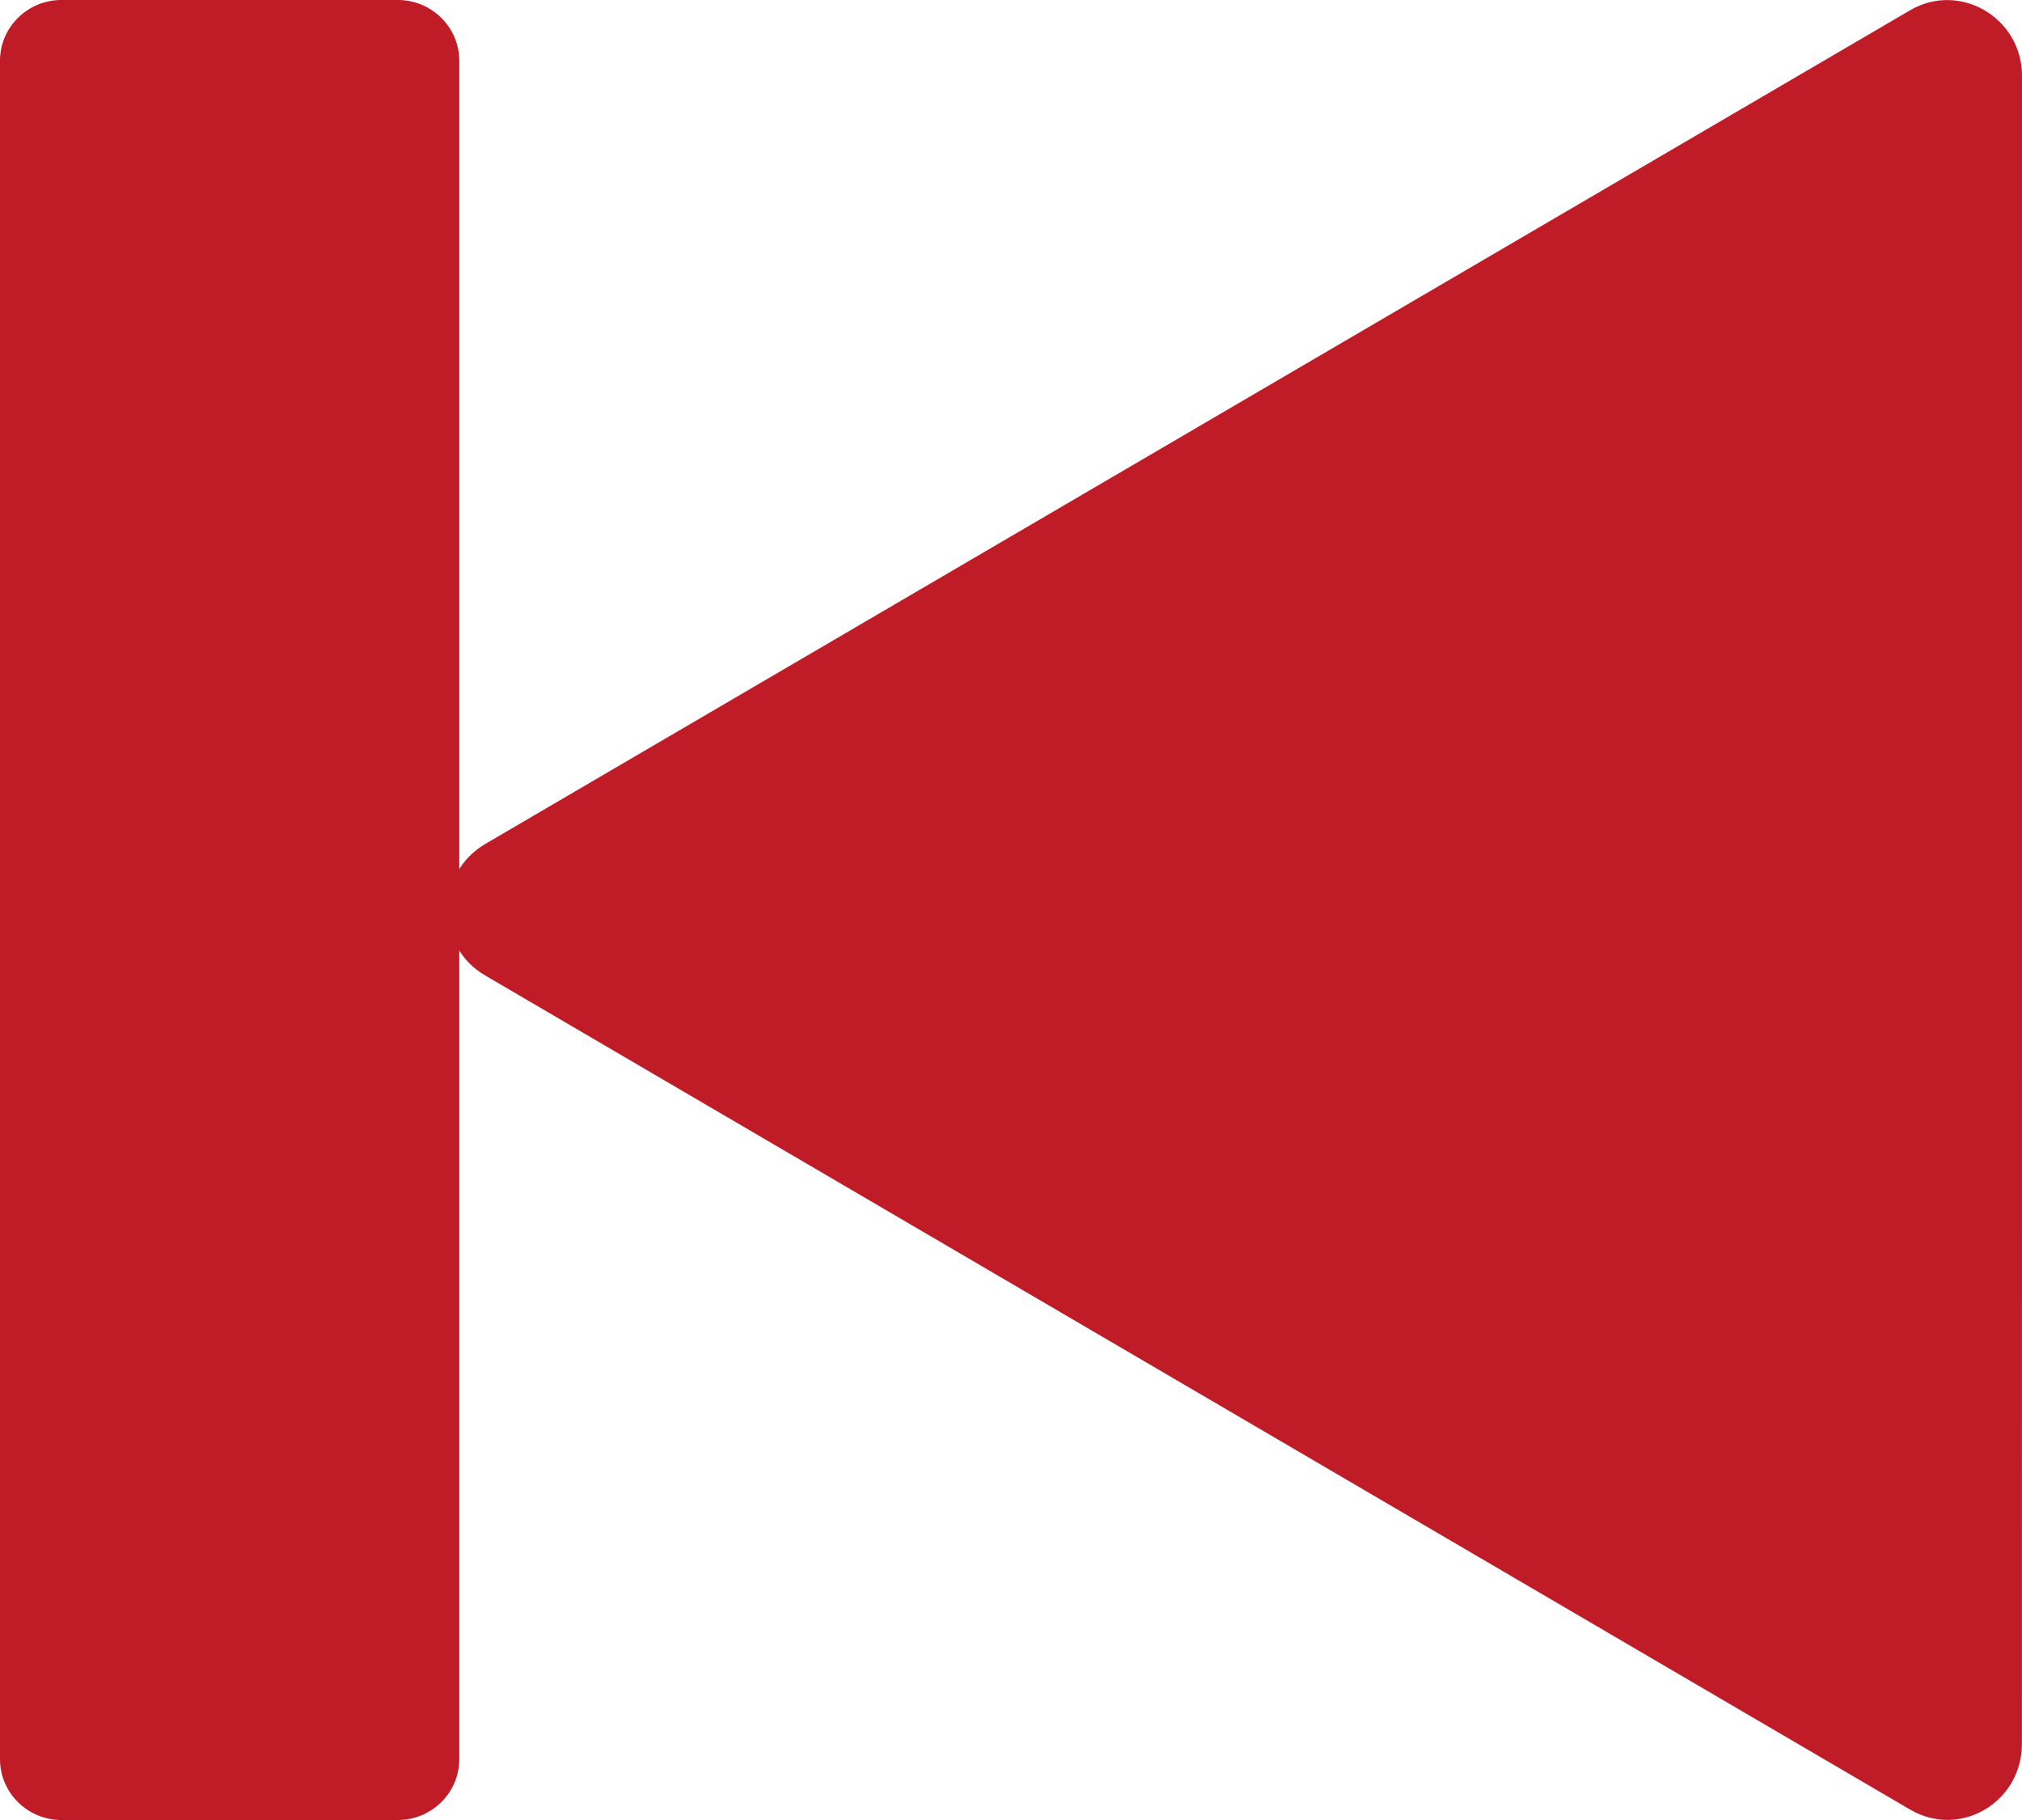
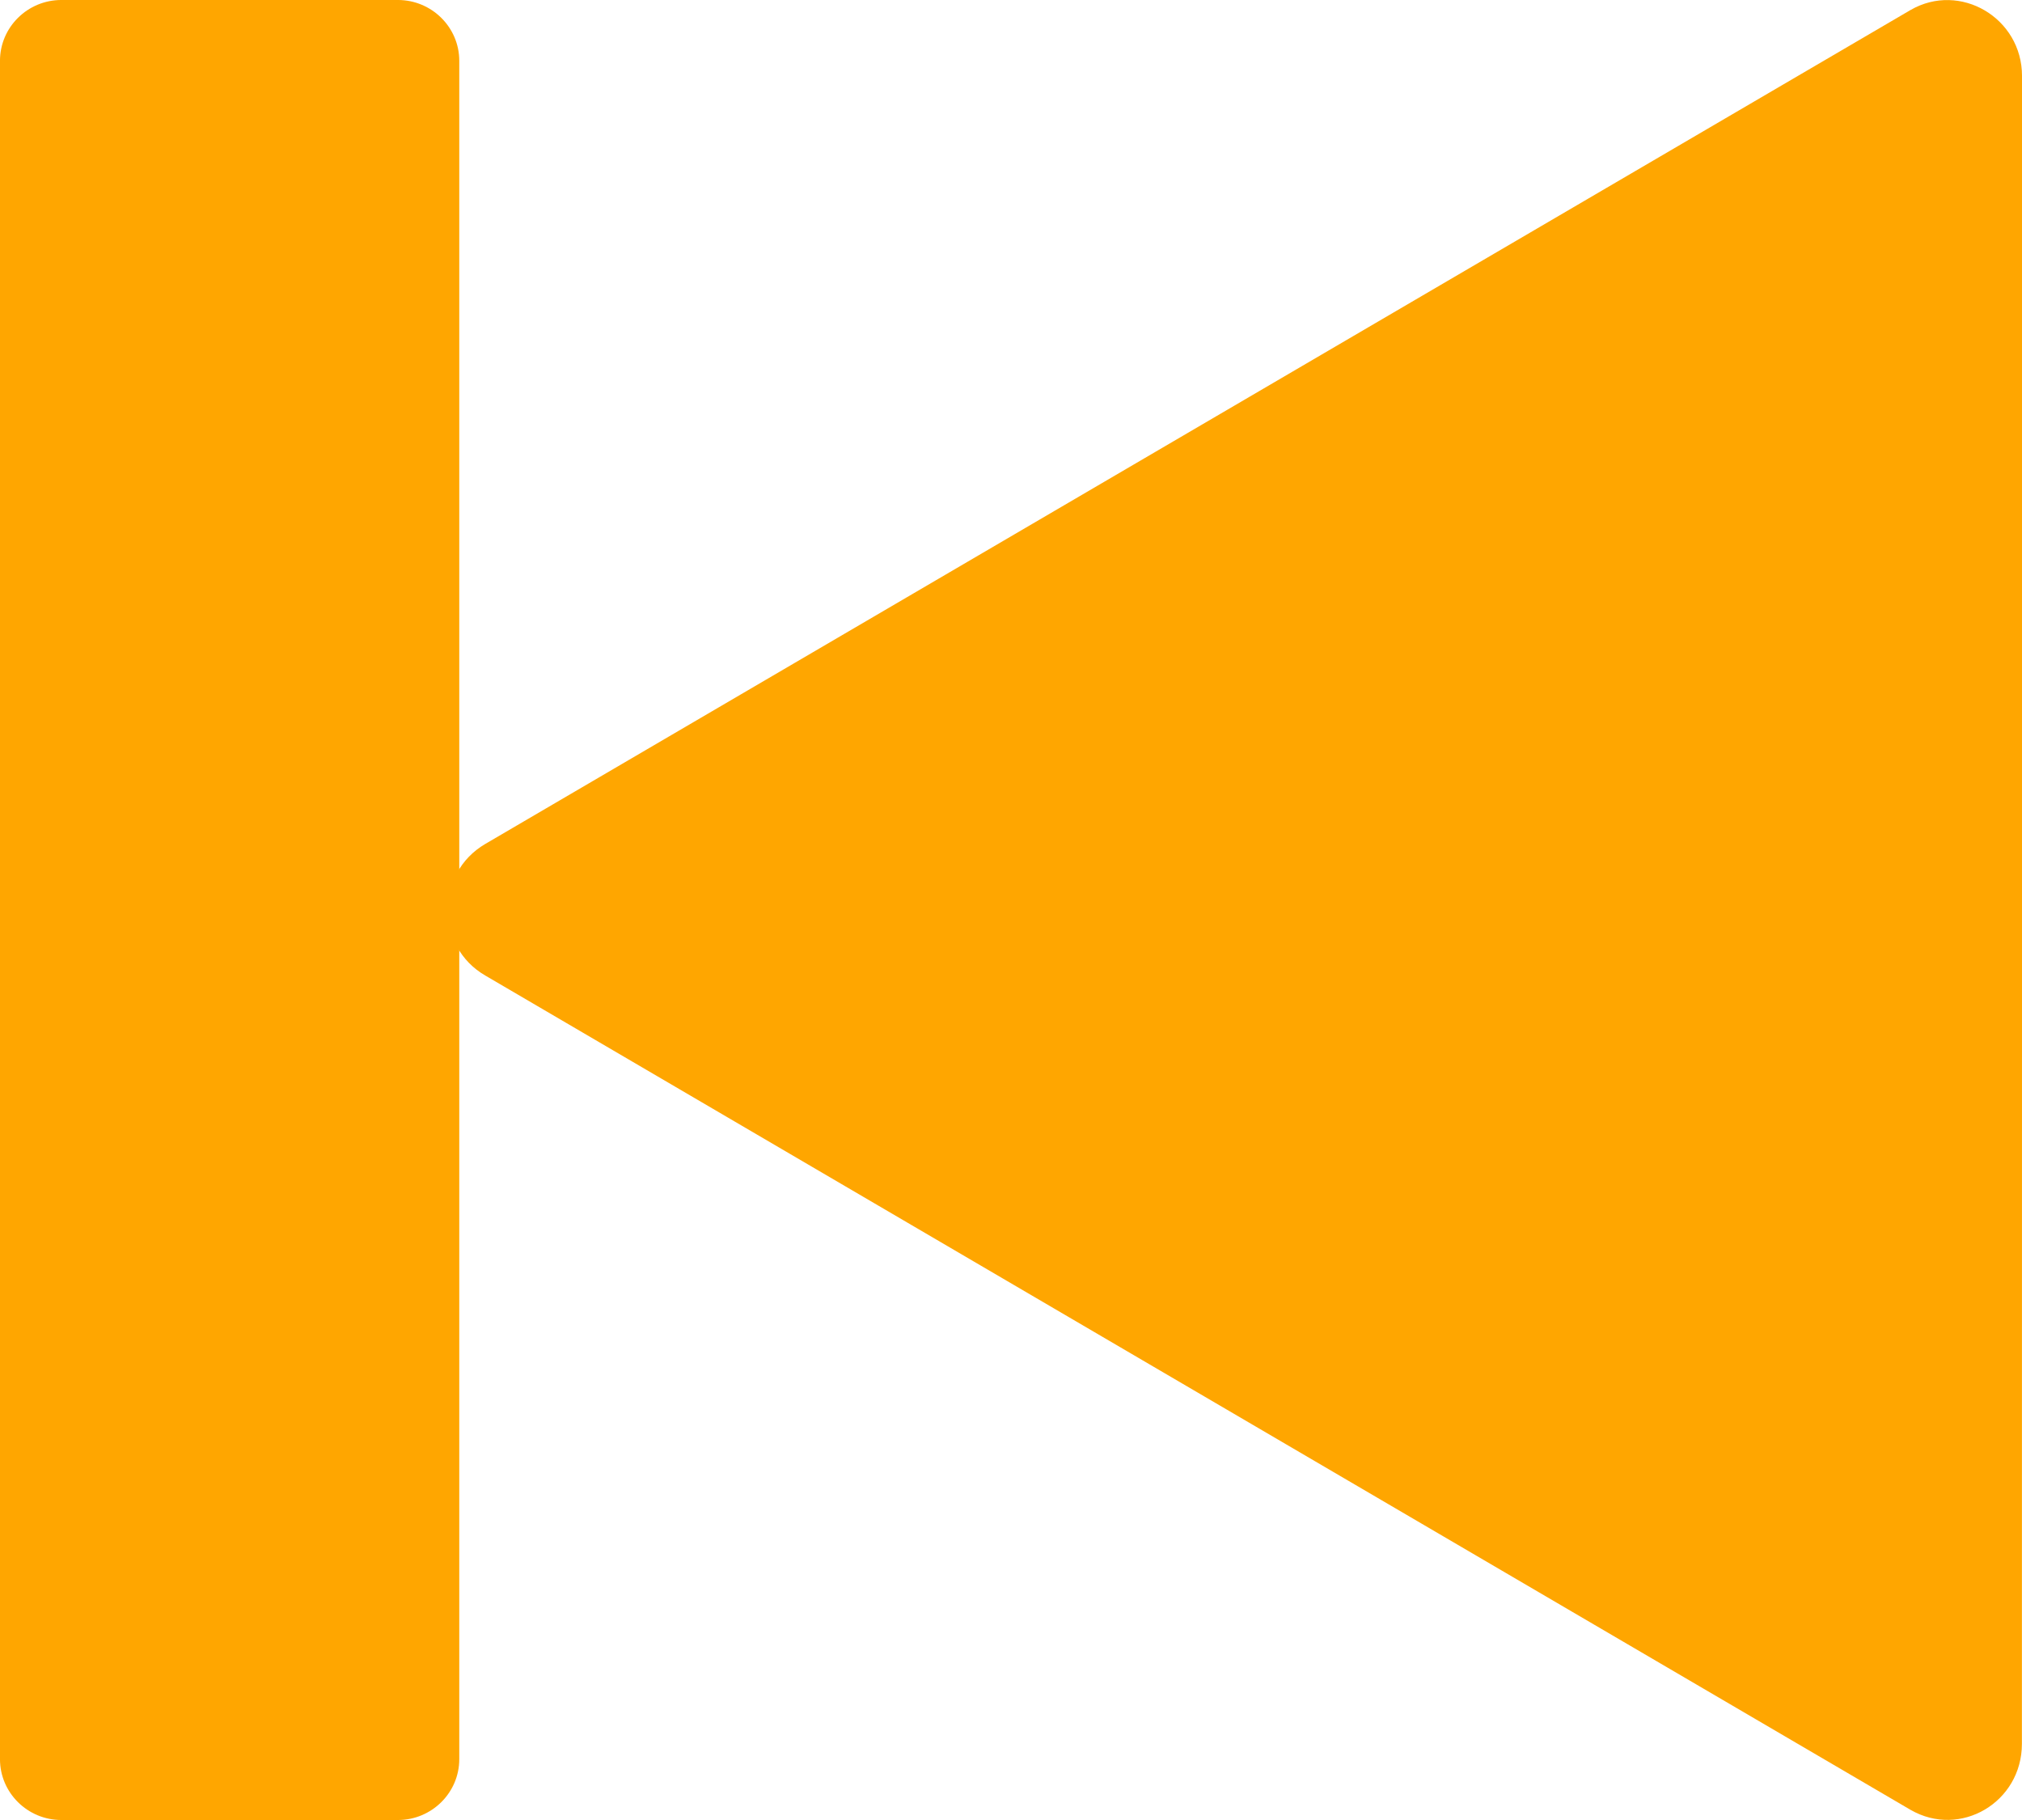
<svg xmlns="http://www.w3.org/2000/svg" enable-background="new 0 0 128 128" viewBox="0 0 20 18" version="1.1" id="svg29" width="20" height="18">
  <defs id="defs33" />
  <linearGradient id="a" x1="64" x2="64" y1="4.25" y2="123.91" gradientUnits="userSpaceOnUse">
    <stop stop-color="#FFAB40" offset="0" id="stop2" />
    <stop stop-color="#FF6D00" offset="1" id="stop4" />
  </linearGradient>
  <g id="g905" transform="matrix(1.052095,0,0,1.042399,-9.236524,-9.763191)">
-     <path d="M 12.52,26.634 H 9.356 c -0.318,0 -0.577,-0.259 -0.577,-0.577 V 9.943 c 0,-0.318 0.259,-0.577 0.577,-0.577 h 3.164 c 0.318,0 0.577,0.259 0.577,0.577 V 26.057 c 0,0.318 -0.259,0.577 -0.577,0.577 z" id="path23" style="fill:#c01c28;fill-opacity:1;stroke-width:0.308" />
-     <path d="m 27.789,17.999 v -7.912 c 0,-0.552 -0.583,-0.897 -1.048,-0.626 L 13.342,17.373 c -0.472,0.278 -0.472,0.974 0,1.249 l 13.398,7.915 c 0.469,0.274 1.048,-0.071 1.048,-0.626 z" id="path25" style="fill:#c01c28;fill-opacity:1;stroke-width:0.308" />
+     <path d="M 12.52,26.634 H 9.356 c -0.318,0 -0.577,-0.259 -0.577,-0.577 V 9.943 c 0,-0.318 0.259,-0.577 0.577,-0.577 h 3.164 c 0.318,0 0.577,0.259 0.577,0.577 V 26.057 c 0,0.318 -0.259,0.577 -0.577,0.577 z" id="path23" style="fill:#ffa600;fill-opacity:1;stroke-width:0.308" />
+     <path d="m 27.789,17.999 v -7.912 c 0,-0.552 -0.583,-0.897 -1.048,-0.626 L 13.342,17.373 c -0.472,0.278 -0.472,0.974 0,1.249 l 13.398,7.915 c 0.469,0.274 1.048,-0.071 1.048,-0.626 z" id="path25" style="fill:#ffa600;fill-opacity:1;stroke-width:0.308" />
  </g>
</svg>
